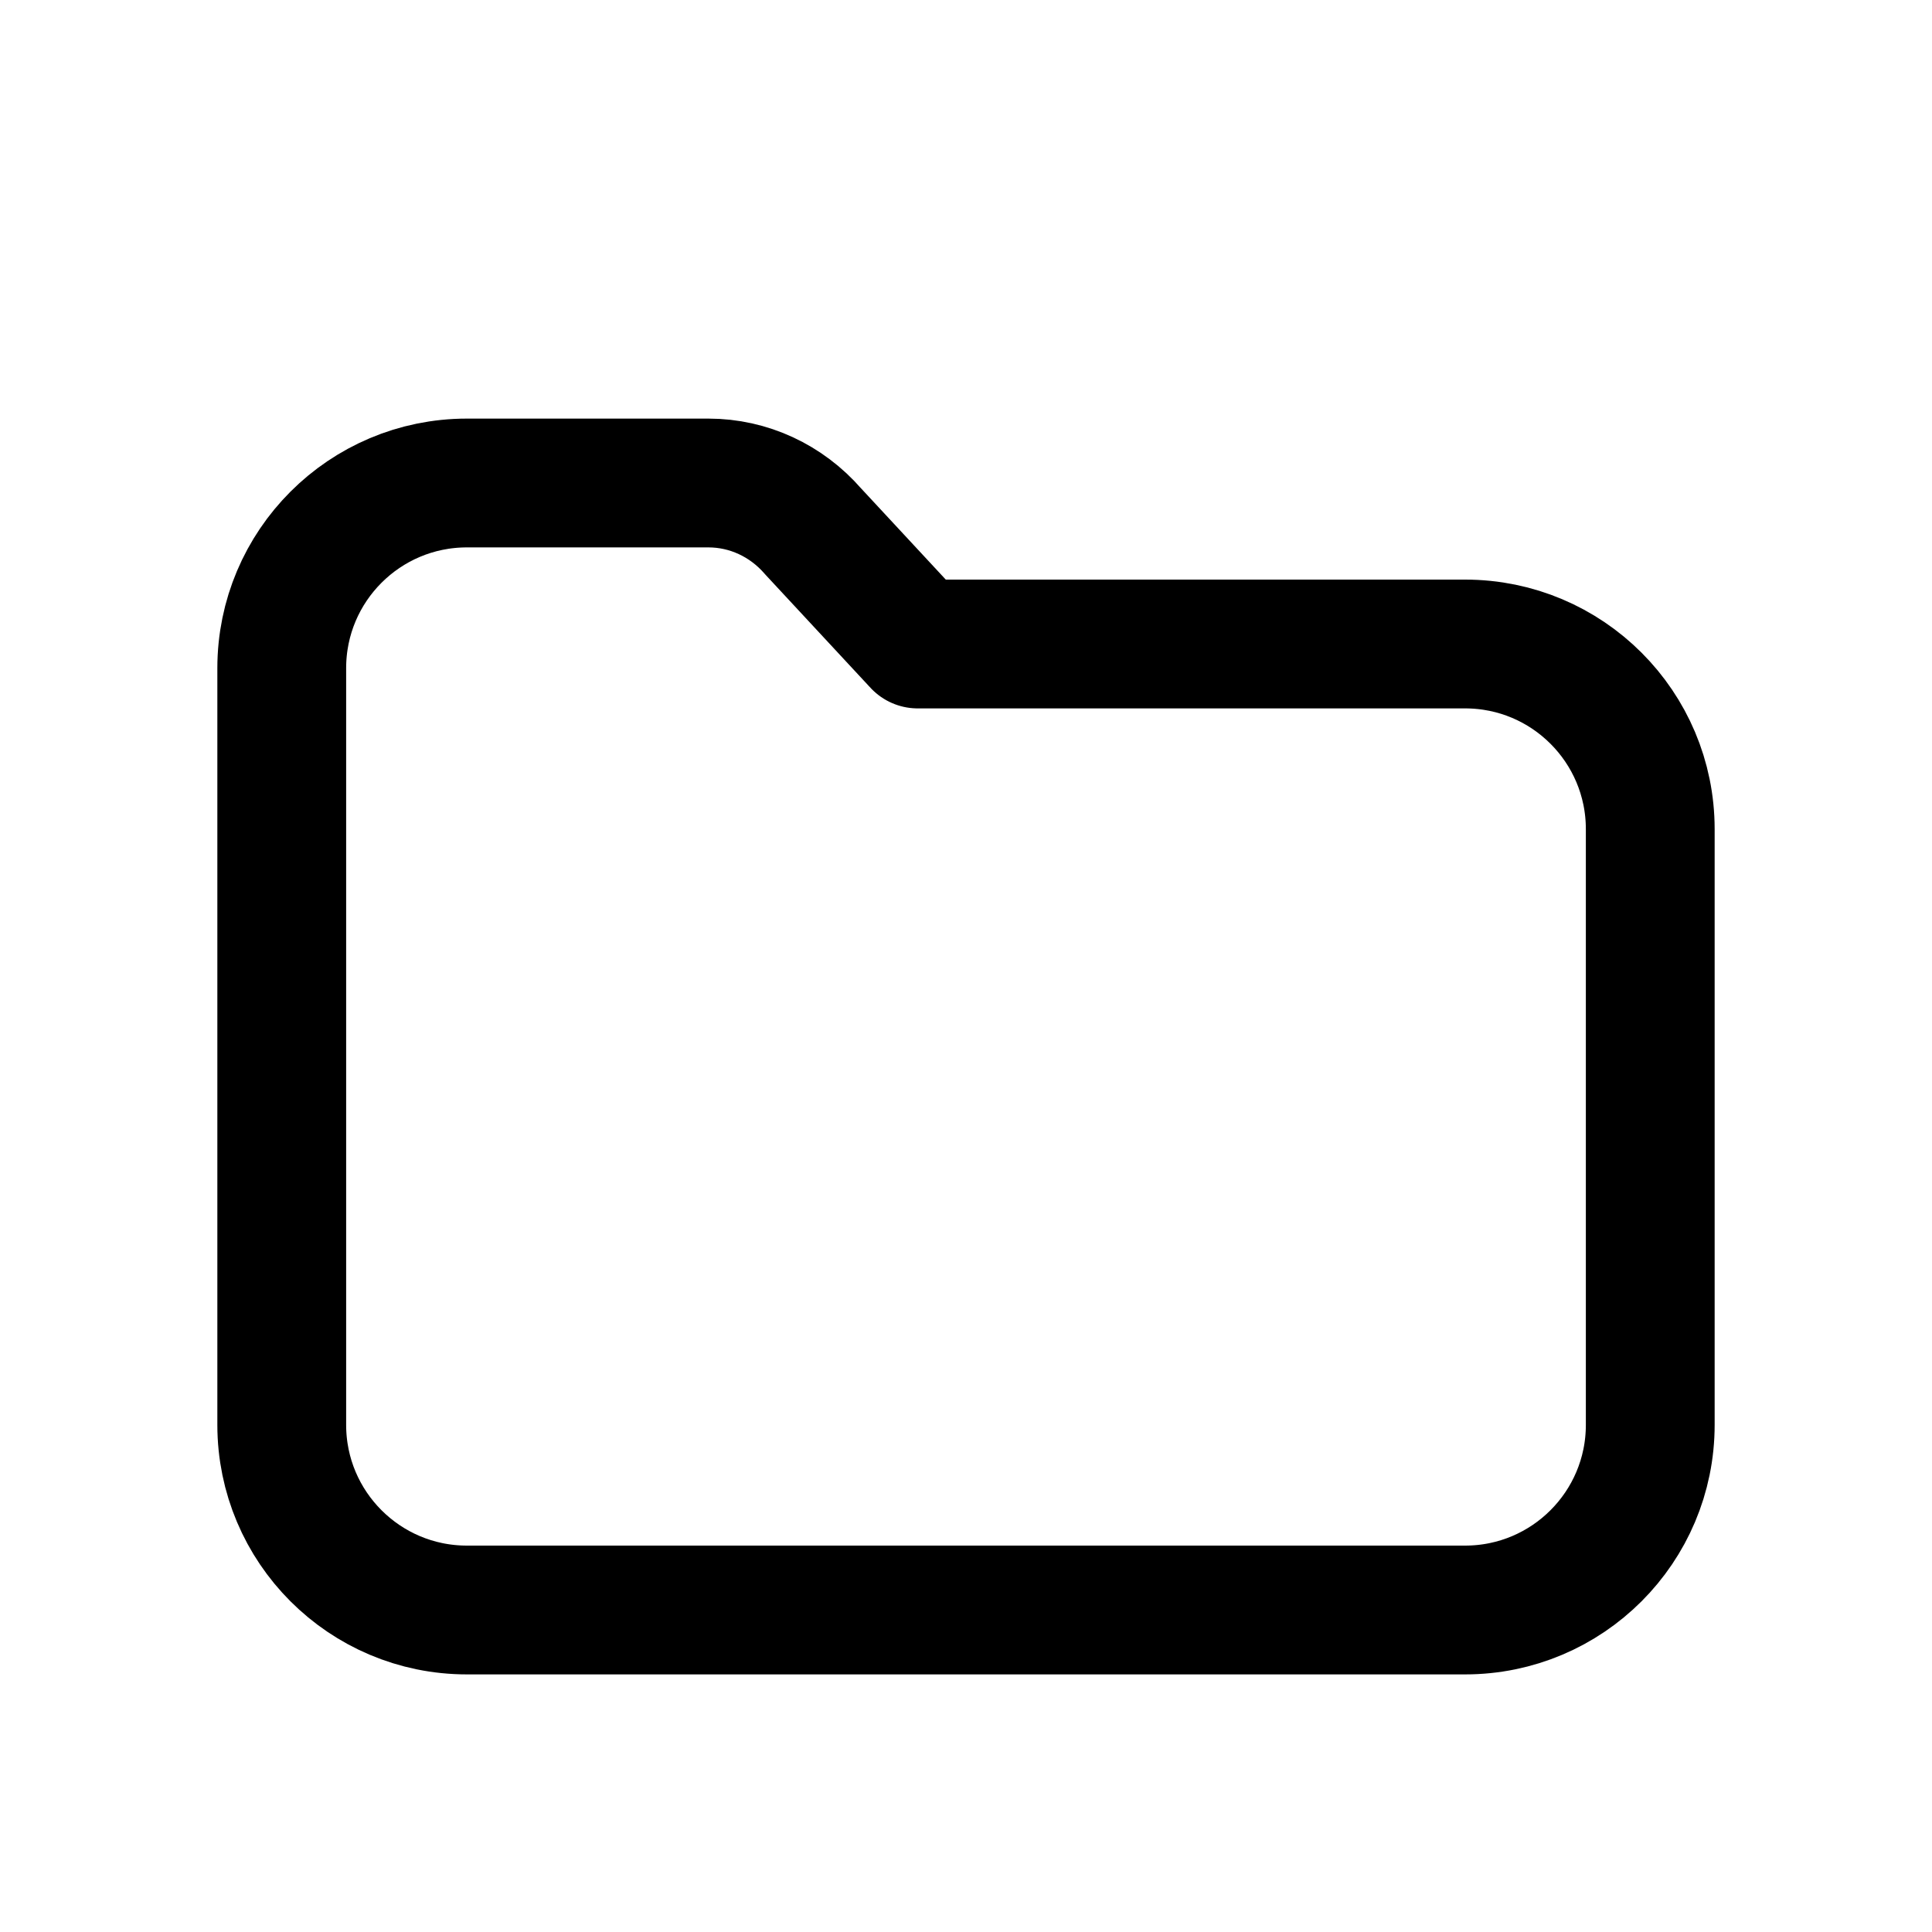
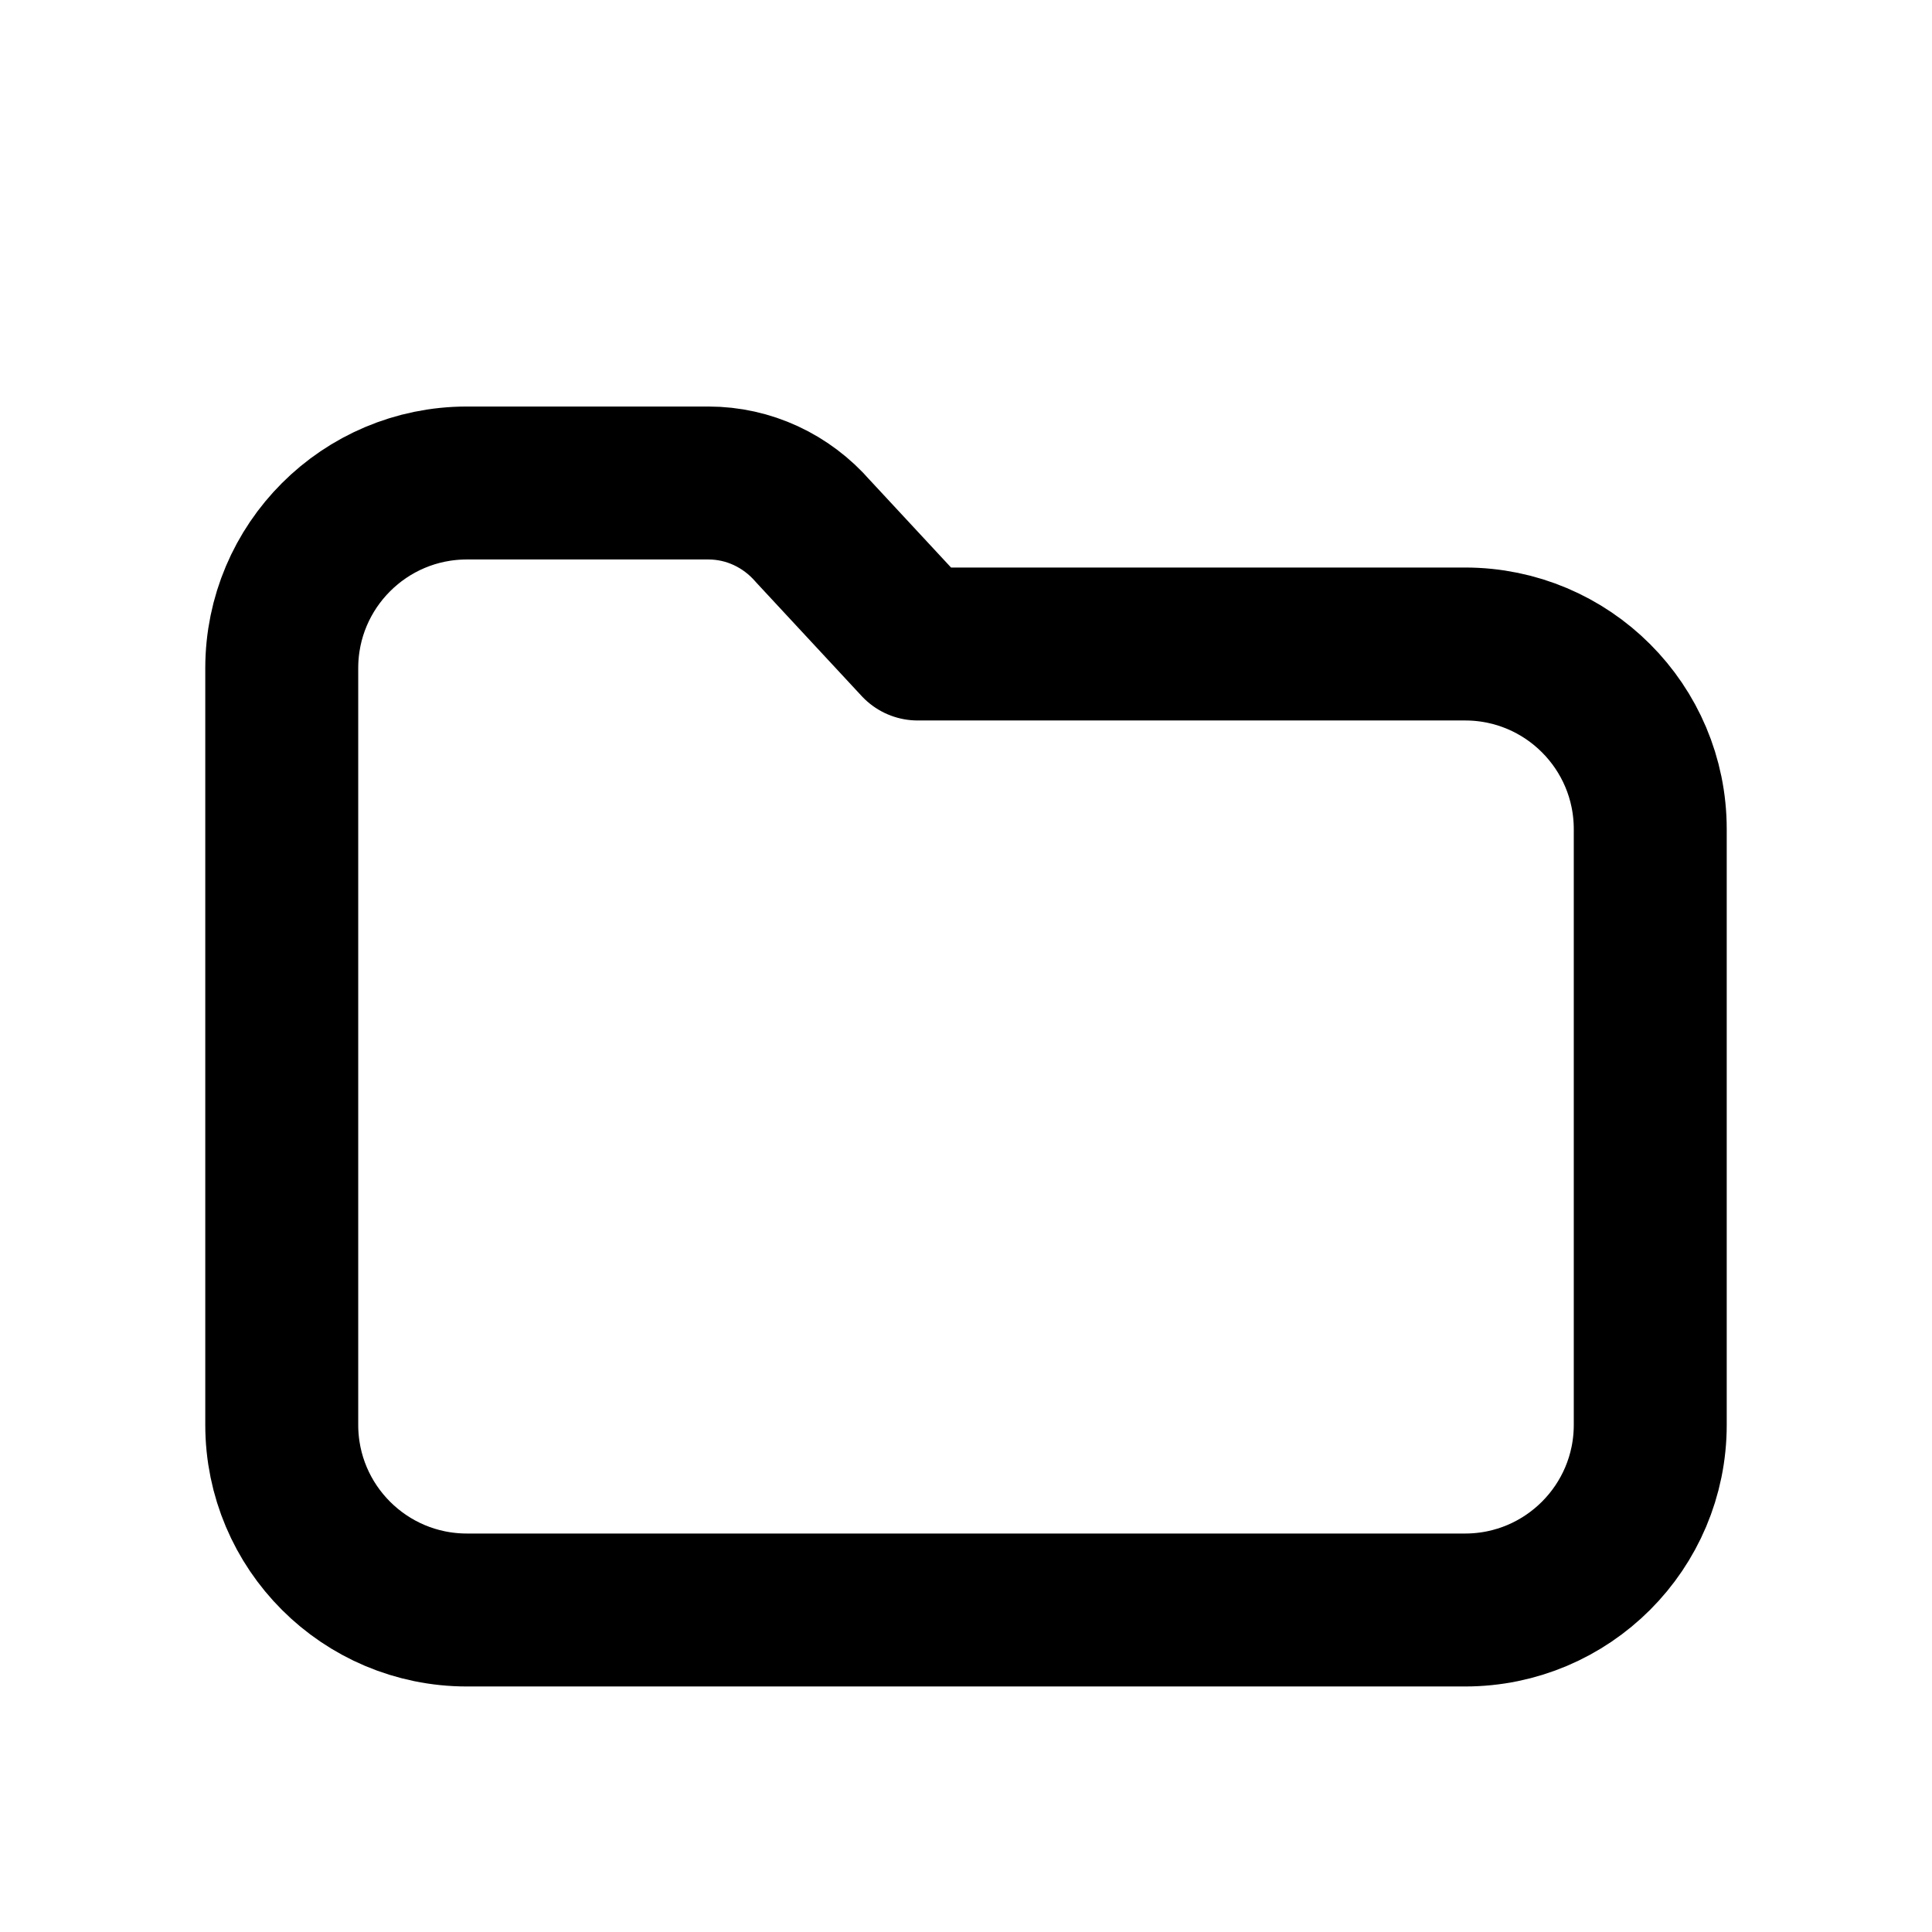
- <svg xmlns="http://www.w3.org/2000/svg" viewBox="0 0 24 24" width="24" height="24" fill="none" stroke="currentColor" stroke-width="1.6" stroke-linecap="round" stroke-linejoin="round">
+ <svg xmlns="http://www.w3.org/2000/svg" viewBox="0 0 24 24" width="24" height="24" fill="none" stroke="currentColor" stroke-width="1.9" stroke-linecap="round" stroke-linejoin="round">
  <path d="M3.5 8.3A2.3 2.3 0 0 1 5.8 6h3c.5 0 .97.22 1.3.6L11.4 8h6.8a2.3 2.3 0 0 1 2.3 2.3v7.4a2.3 2.3 0 0 1-2.3 2.3H5.8a2.3 2.3 0 0 1-2.3-2.3Z" />
</svg>
